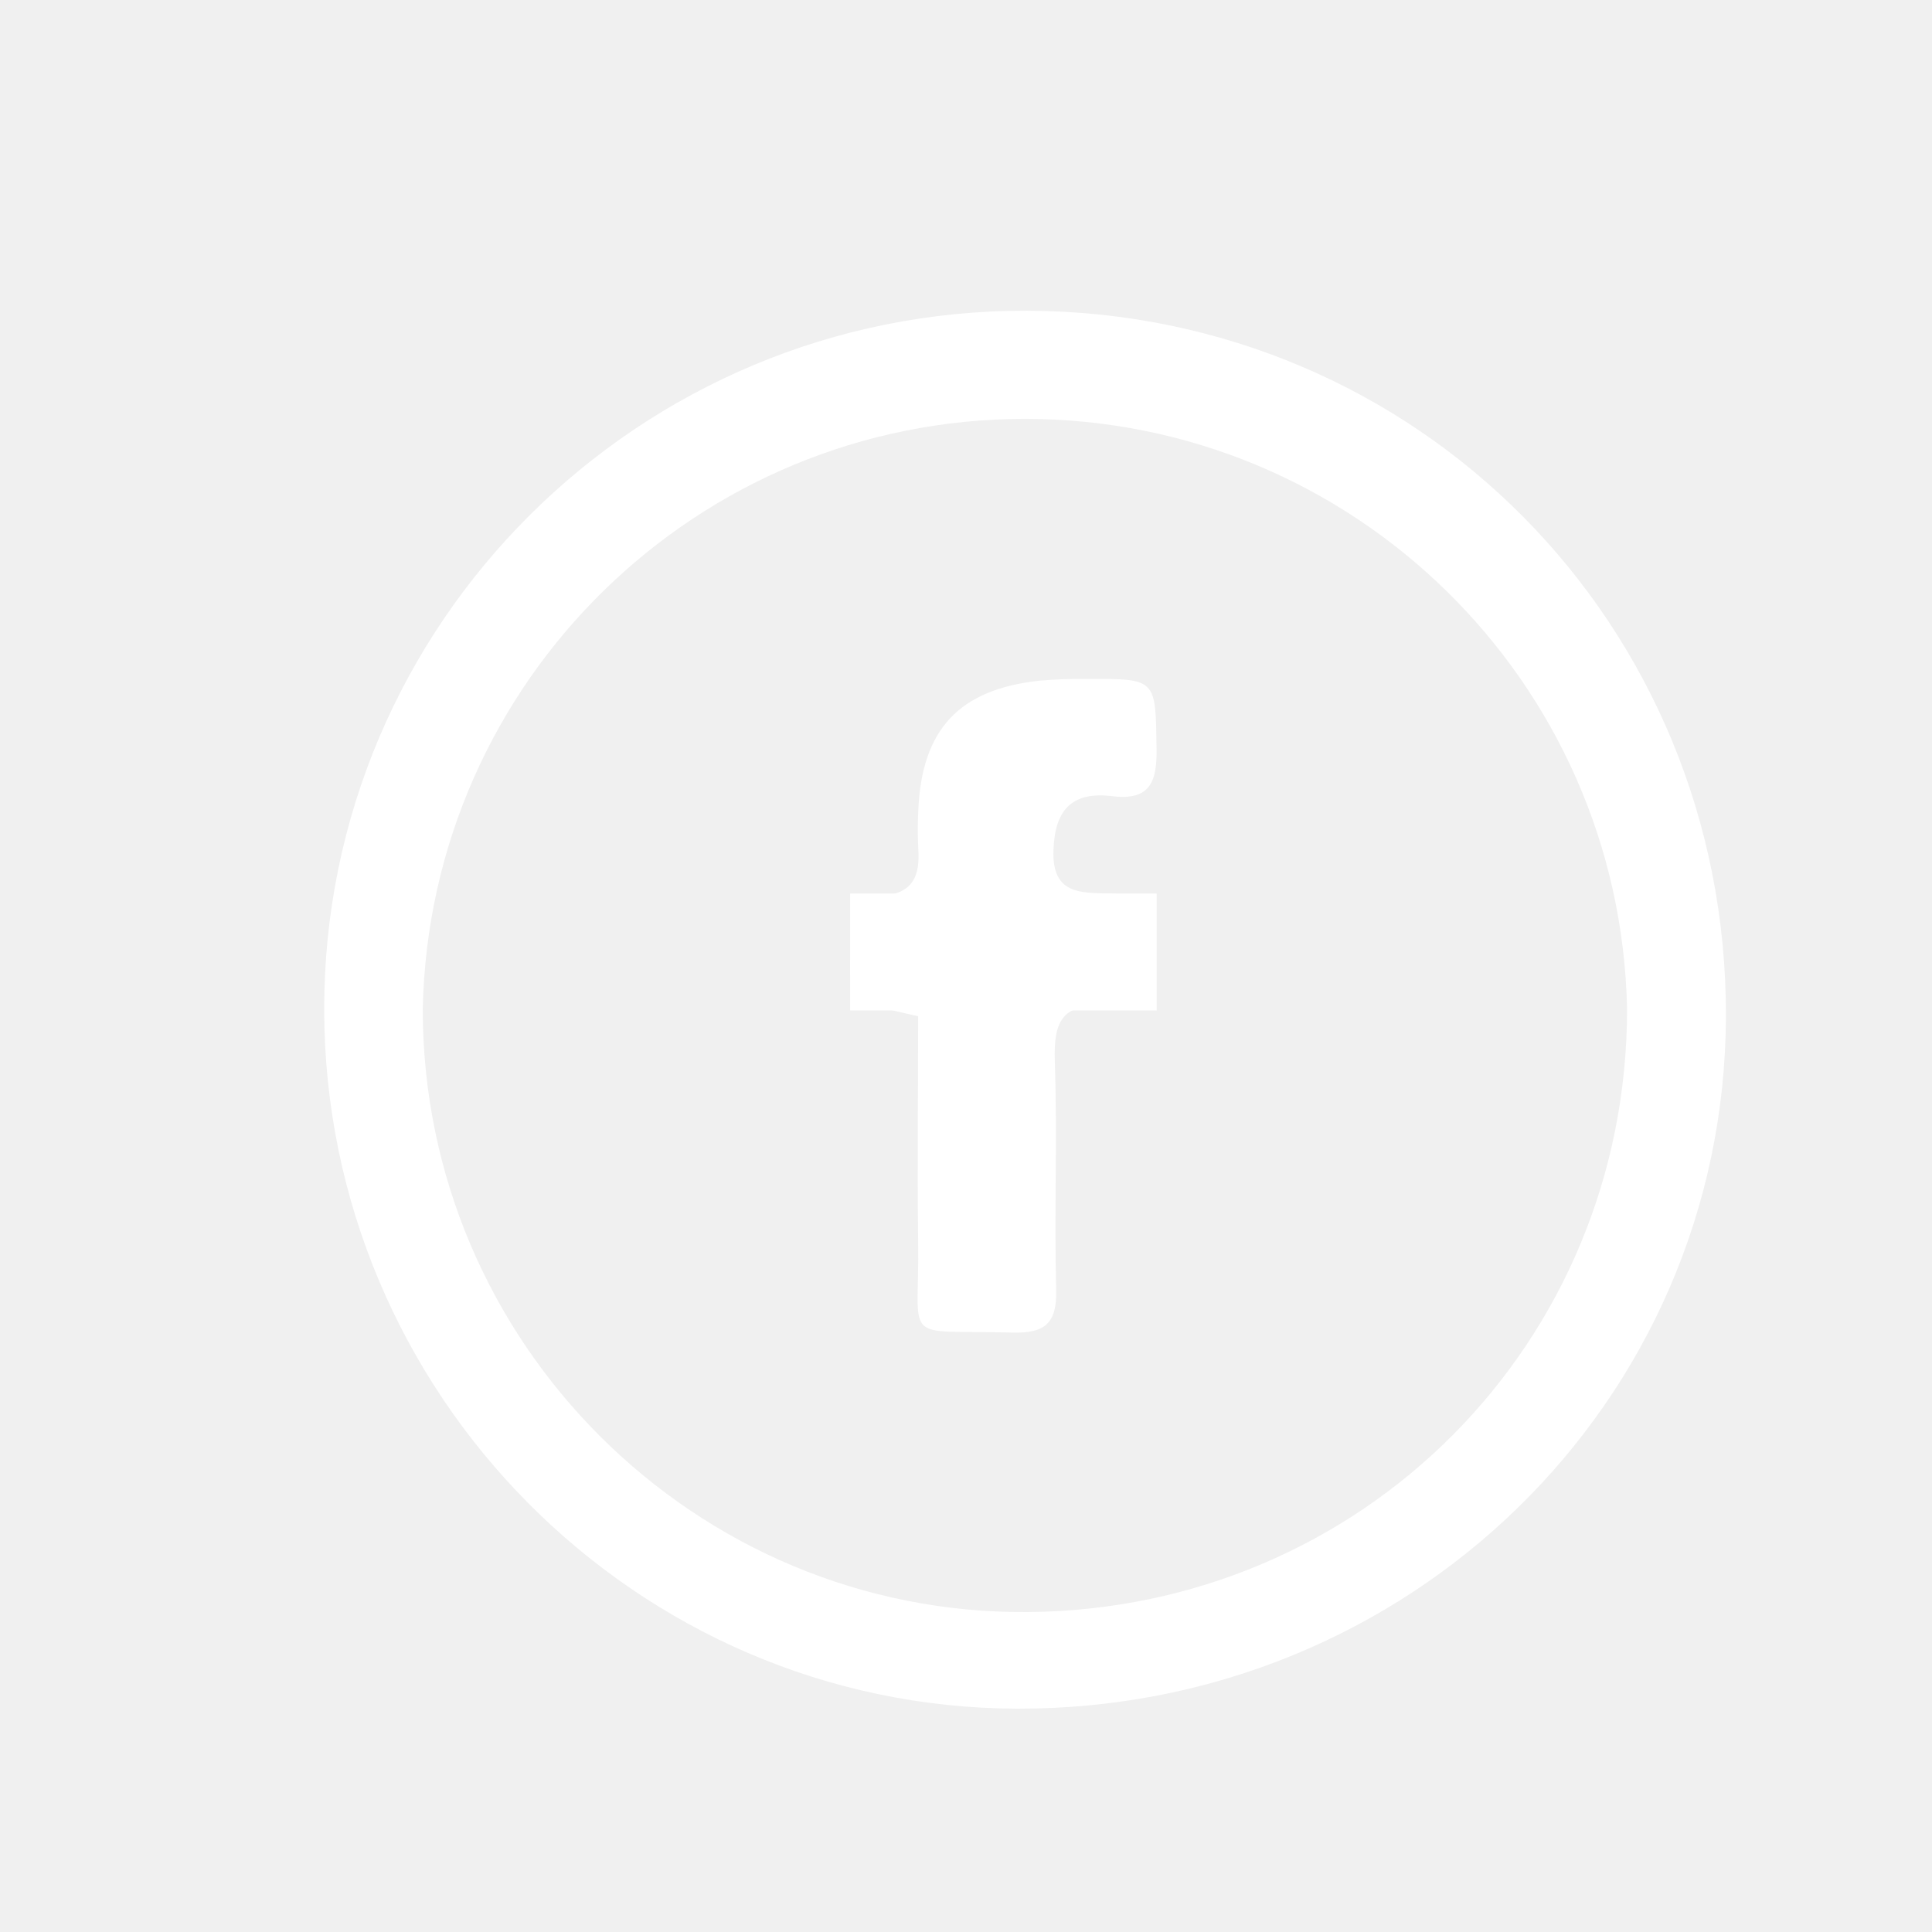
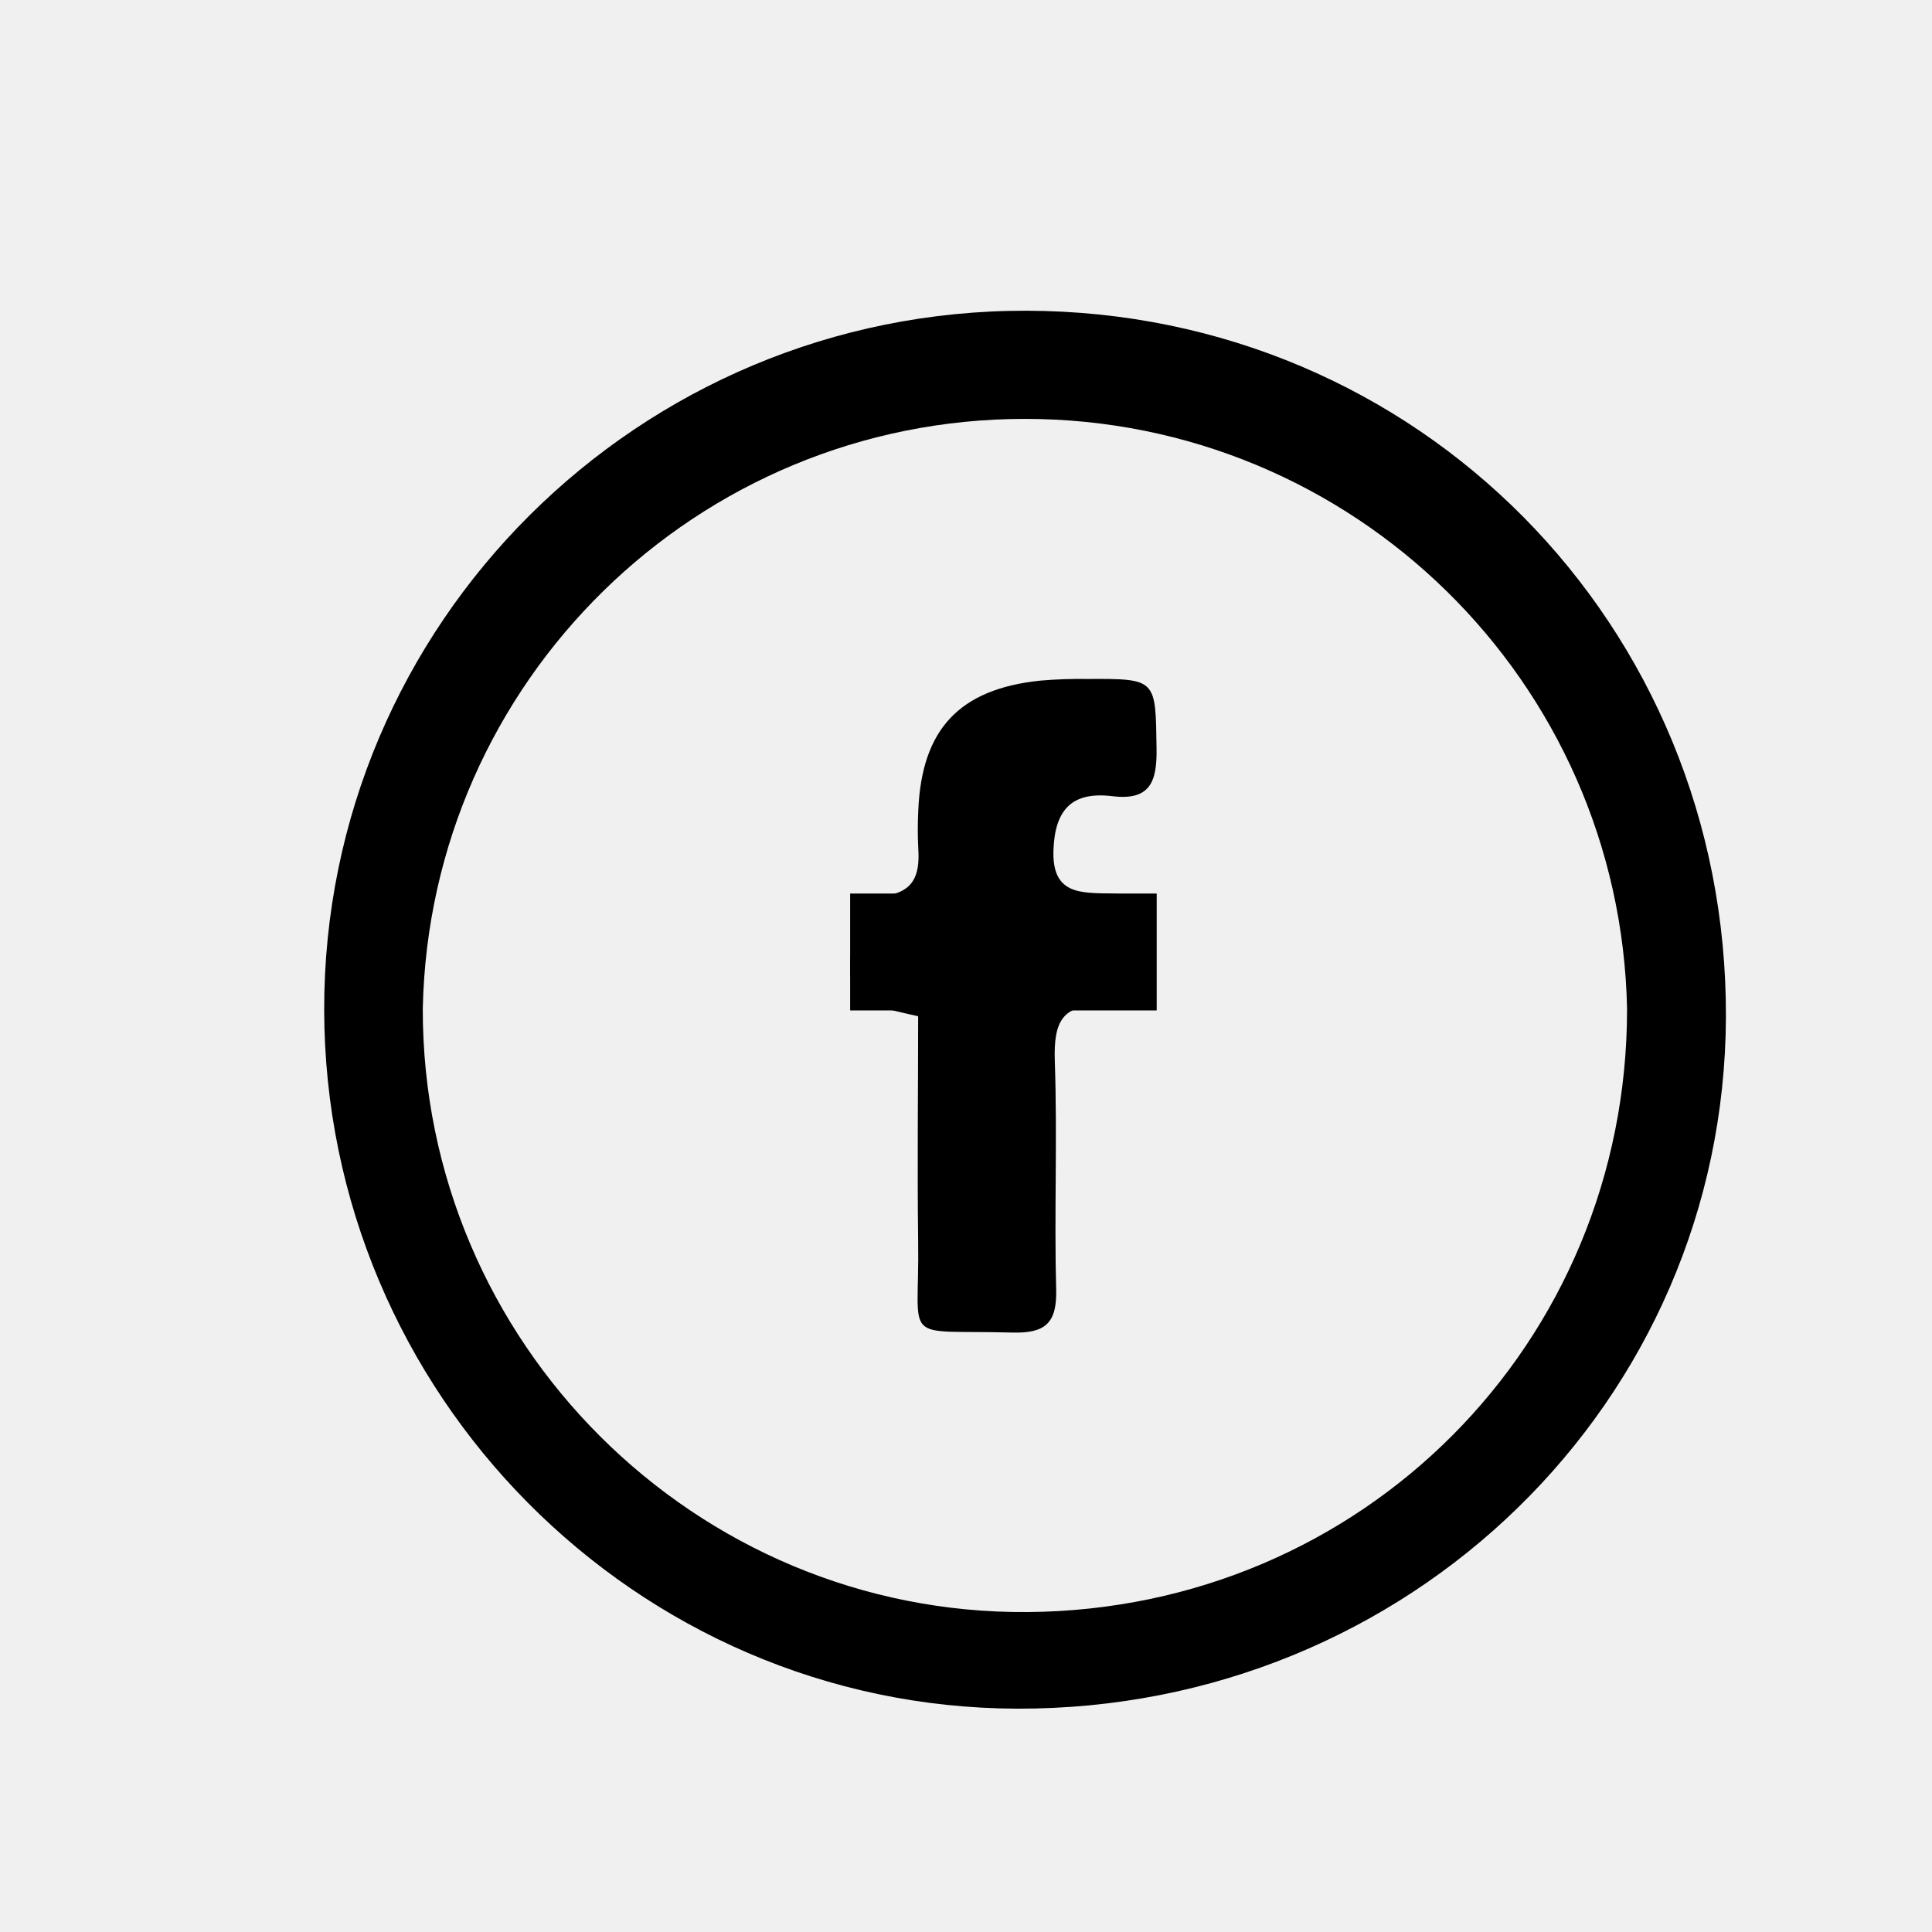
<svg xmlns="http://www.w3.org/2000/svg" id="Calque_1" data-name="Calque 1" viewBox="0 0 300 300">
  <defs>
-     <style>.cls-1{fill:#fff;}</style>
+     <style>.cls-1{fill:#00000;}</style>
  </defs>
  <path class="cls-1" d="M159.42,48.25C220.16,48.4,268.22,97,268,157.92c-.22,59.77-49.2,107.57-110.06,107.4-59.18-.16-107.51-48.89-107.6-108.5C50.25,96.83,99.21,48.1,159.42,48.25Zm93.23,108.41a93.52,93.52,0,0,0-187-.06c-.1,51.84,42.27,94.12,93.94,93.72C211.57,249.91,252.67,208.56,252.65,156.66Z" />
  <path class="cls-1" d="M142.57,157.8c-10.91-2.41-11.33-2.75-10.06-13.4.23-2,2.63-5.08,4.25-5.22,5.11-.47,6.1-3.17,5.83-7.42a58.26,58.26,0,0,1,0-5.91c.53-12.6,6.35-18.84,18.9-20.16a72.4,72.4,0,0,1,7.37-.26c10.79-.05,10.57,0,10.73,10.82.08,5.13-1,8.1-6.87,7.38-6.18-.75-8.91,2-9.14,8.35-.25,6.93,4.17,6.63,8.74,6.77,2.12.07,4.24.35,6.68.56-.3,4.7.07,9-1.08,12.83-.57,1.91-4.06,4.42-6,4.21-7-.75-8.34,2.26-8.13,8.46.41,11.79-.1,23.61.21,35.41.14,5.2-1.66,6.84-6.79,6.7-17.64-.48-14.39,2.08-14.64-14.16C142.42,181,142.57,169.28,142.57,157.8Z" />
  <rect class="cls-1" x="132.01" y="138.75" width="47.6" height="18.15" />
</svg>
